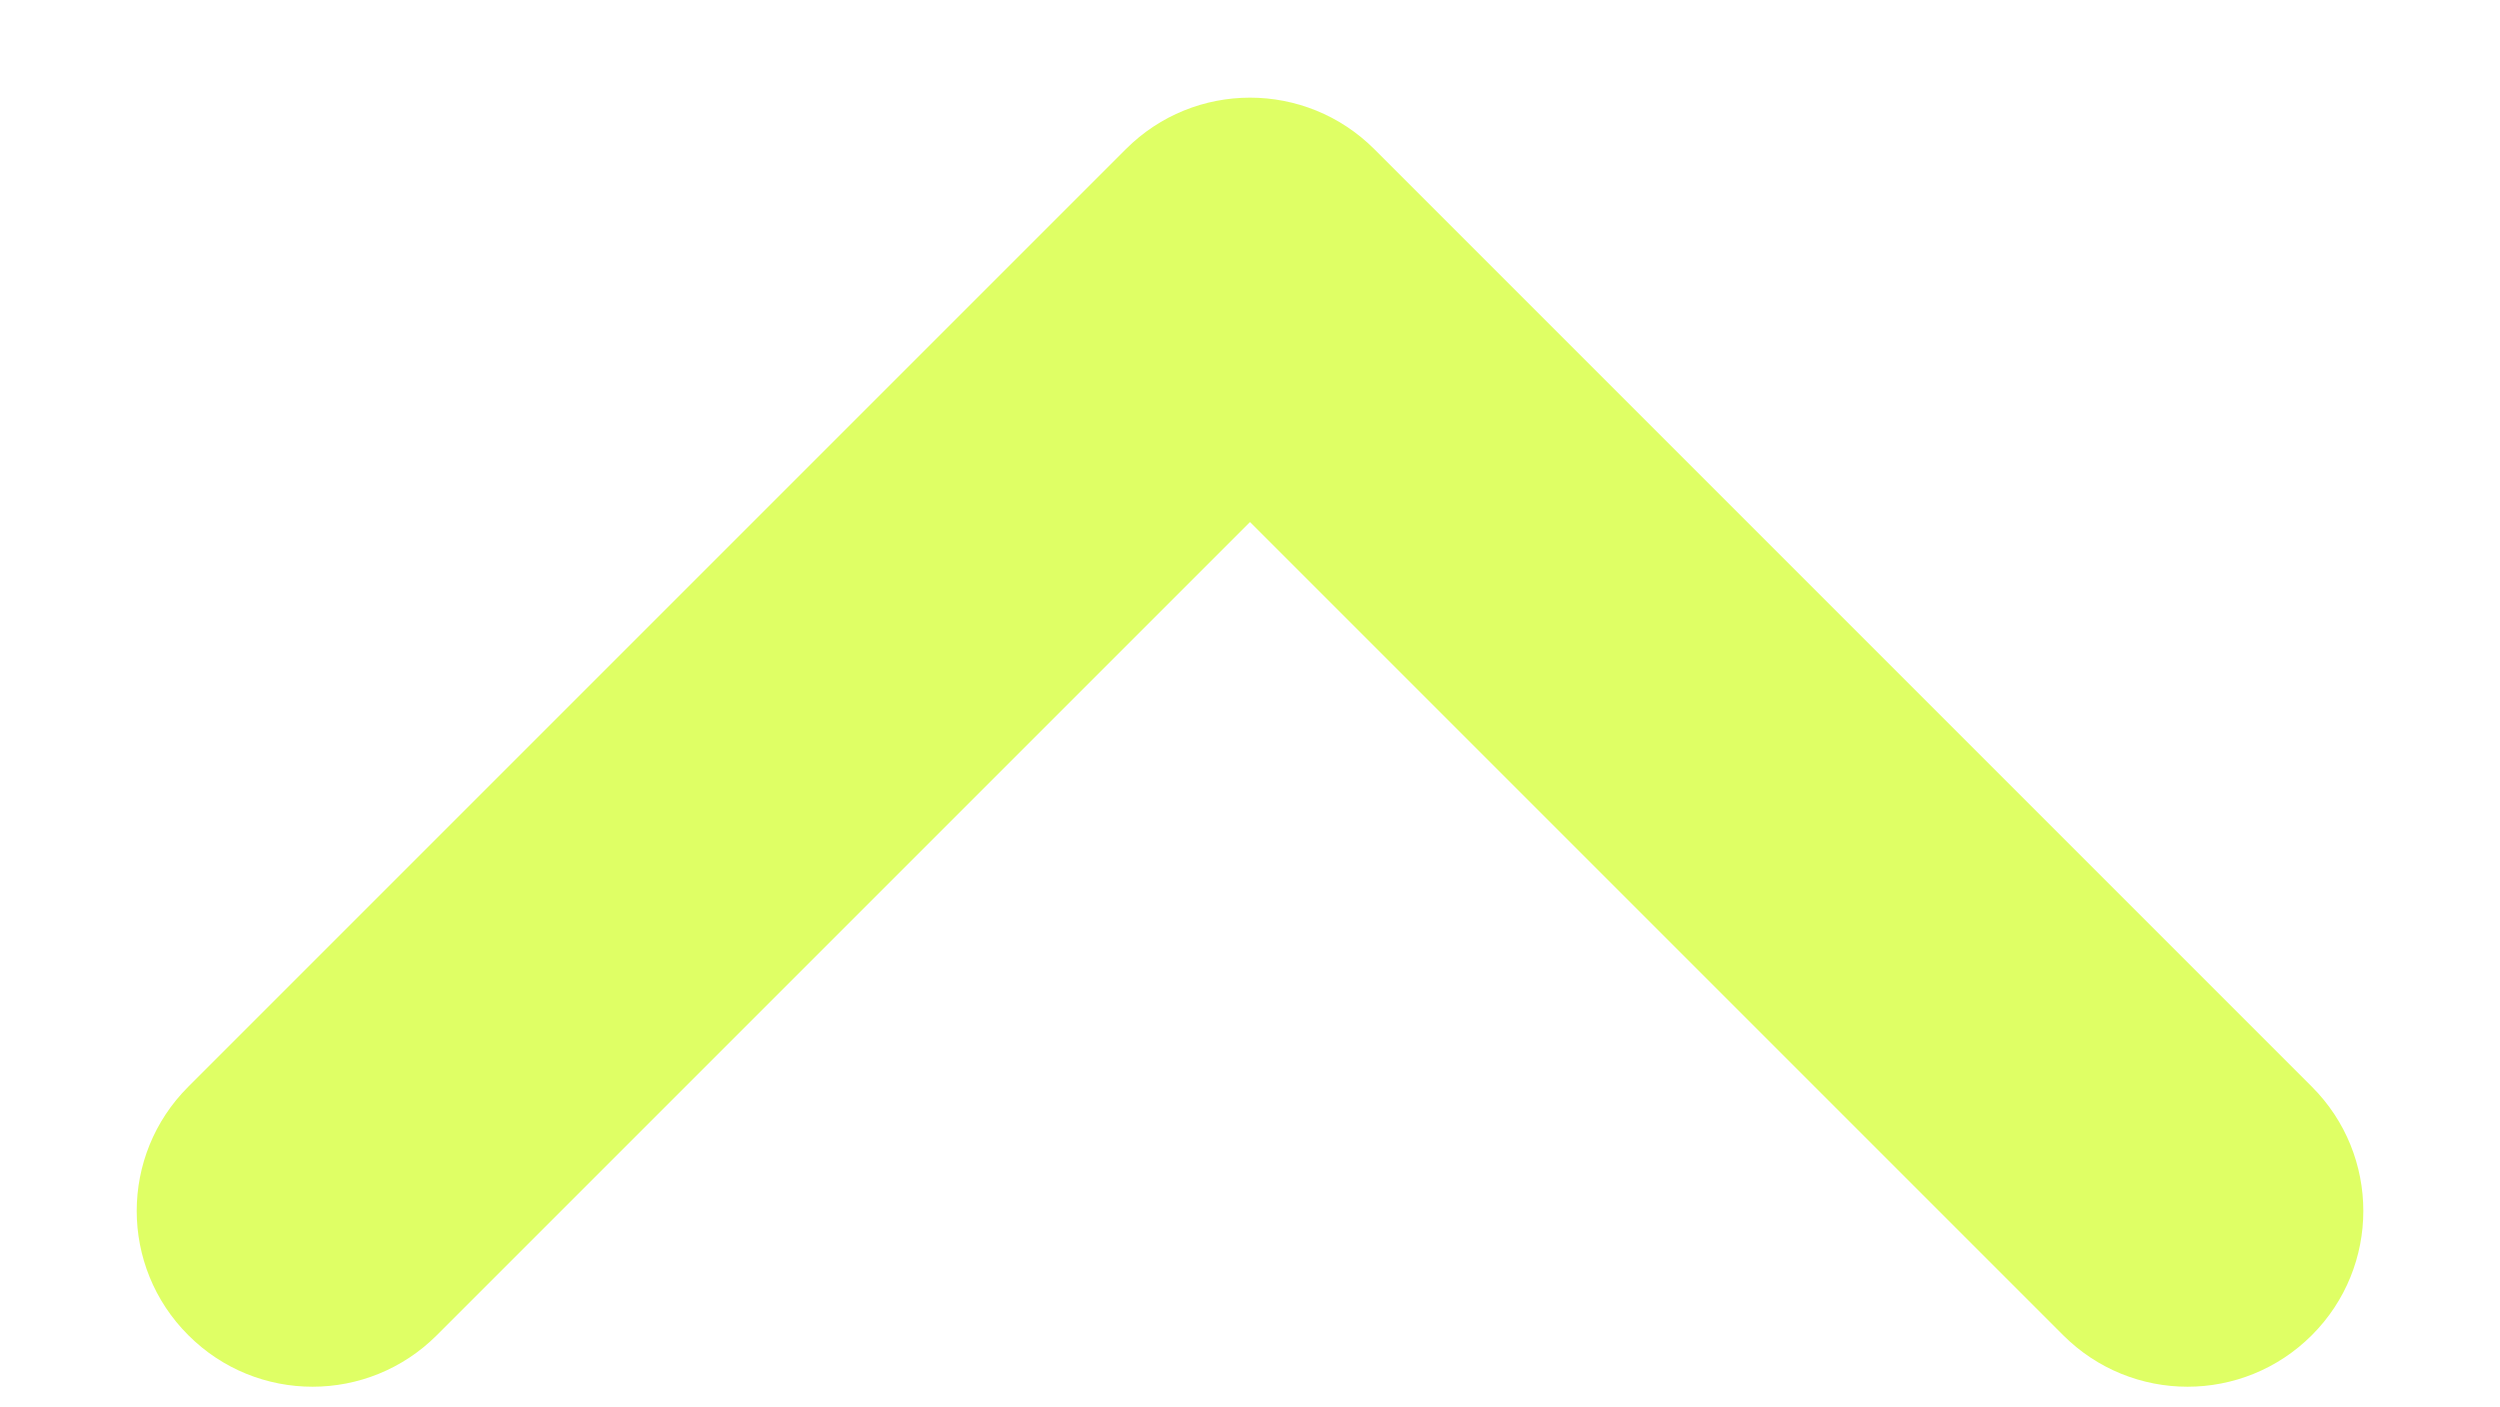
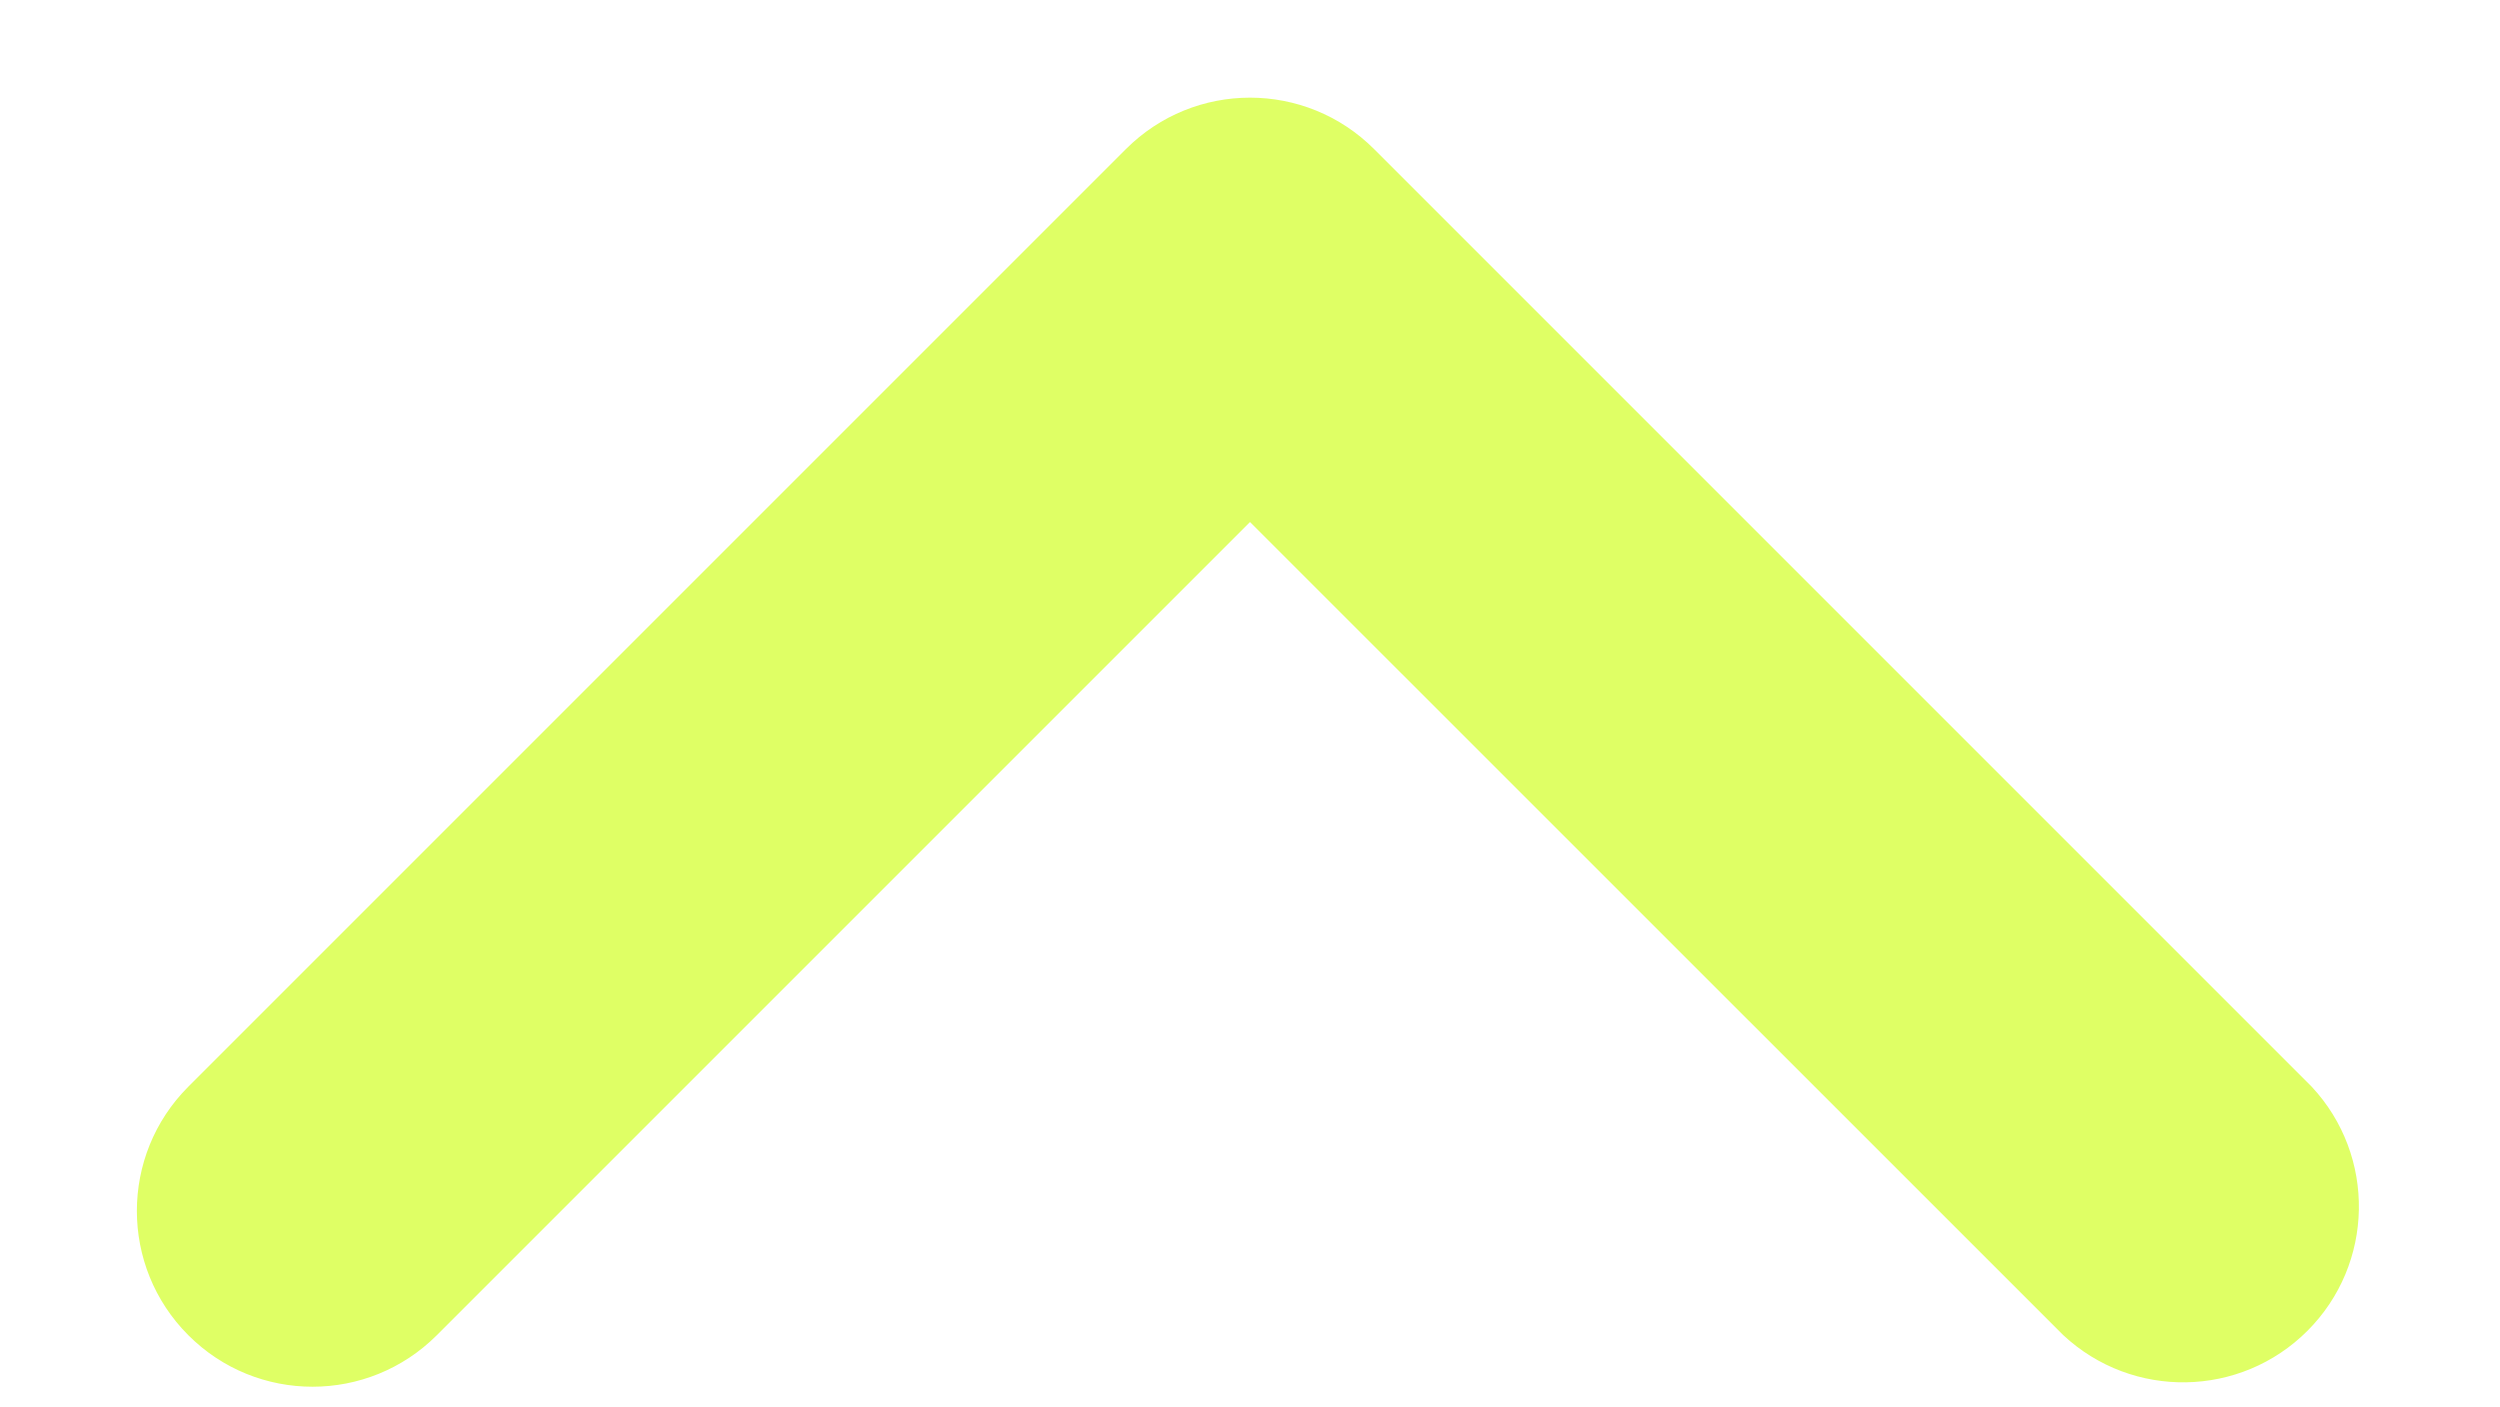
- <svg xmlns="http://www.w3.org/2000/svg" width="16" height="9" viewBox="0 0 16 9" fill="none">
-   <path fill-rule="evenodd" clip-rule="evenodd" d="M1.205 8.545C0.765 8.106 0.765 7.394 1.205 6.955L7.205 0.955C7.644 0.515 8.356 0.515 8.796 0.955L14.796 6.955C15.235 7.394 15.235 8.106 14.796 8.545C14.356 8.985 13.644 8.985 13.204 8.545L8 3.341L2.796 8.545C2.356 8.985 1.644 8.985 1.205 8.545Z" fill="#DFFF65" />
+ <svg xmlns="http://www.w3.org/2000/svg" width="16" height="9" fill="none">
+   <path fill-rule="evenodd" clip-rule="evenodd" d="M1.205 8.545a1.125 1.125 0 0 1 0-1.59l6-6c.439-.44 1.151-.44 1.59 0l6 6a1.125 1.125 0 0 1-1.59 1.59L8 3.341 2.796 8.545c-.44.44-1.152.44-1.591 0Z" fill="#DFFF65" />
</svg>
